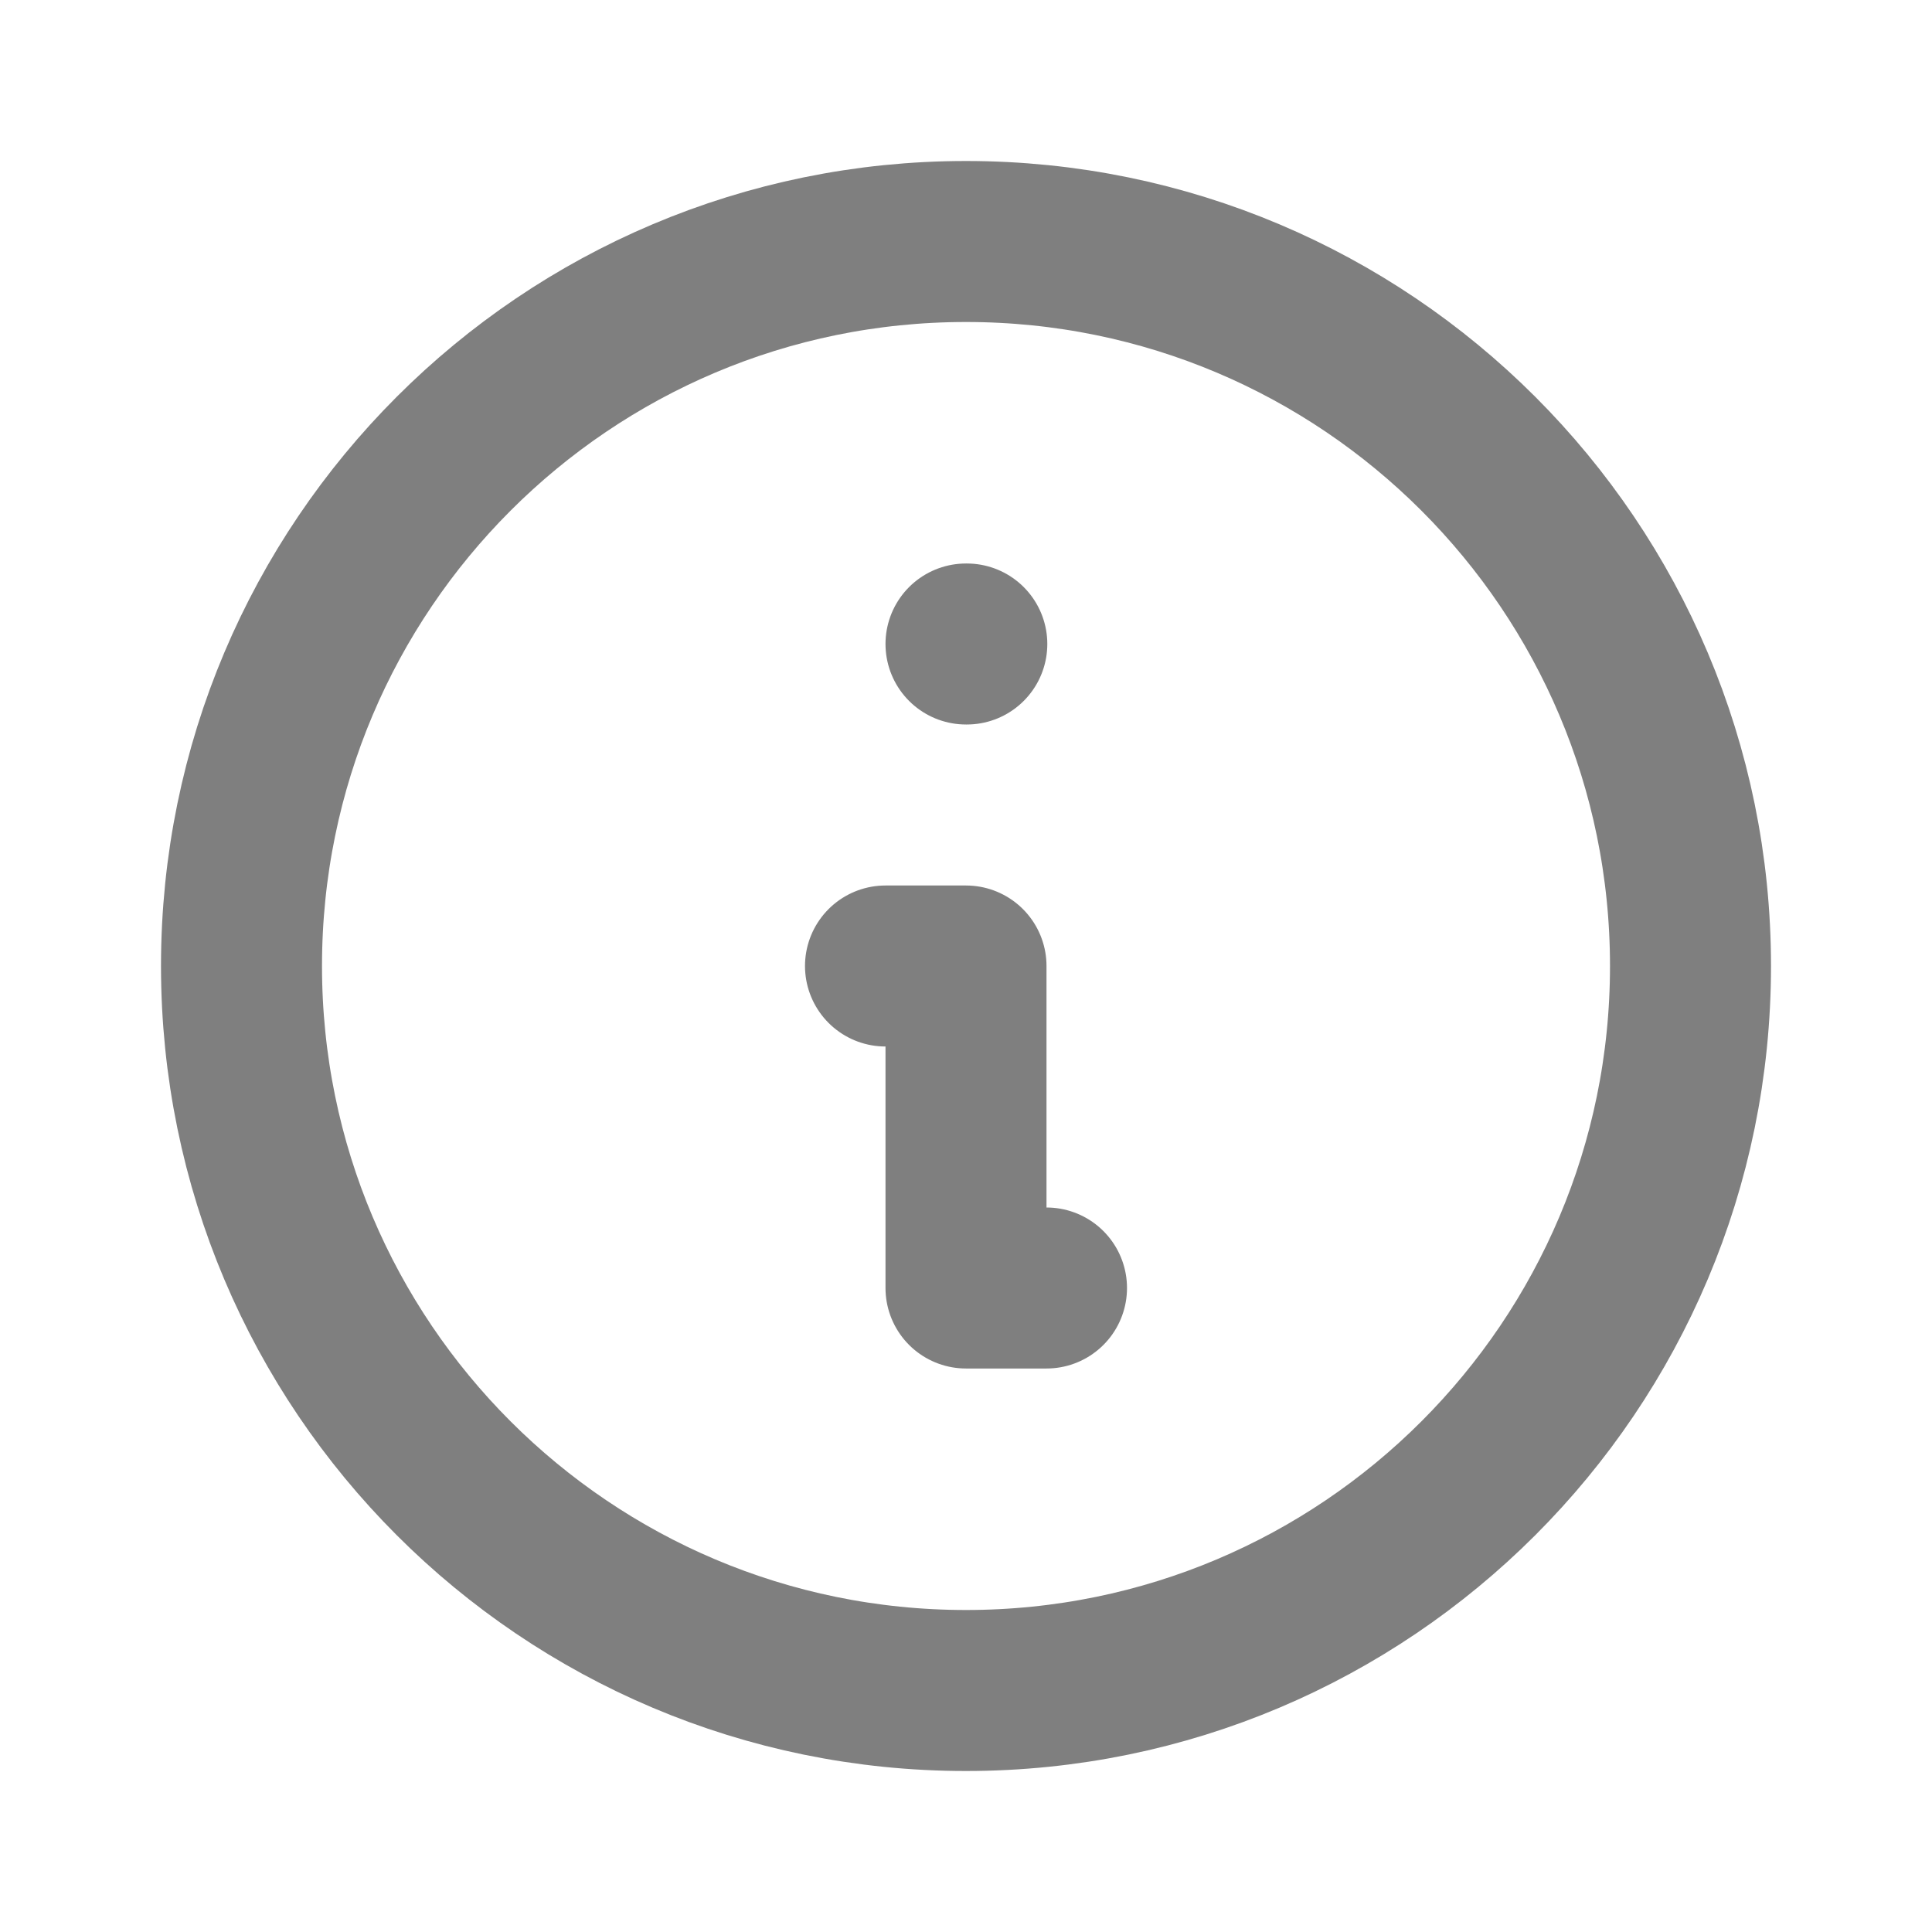
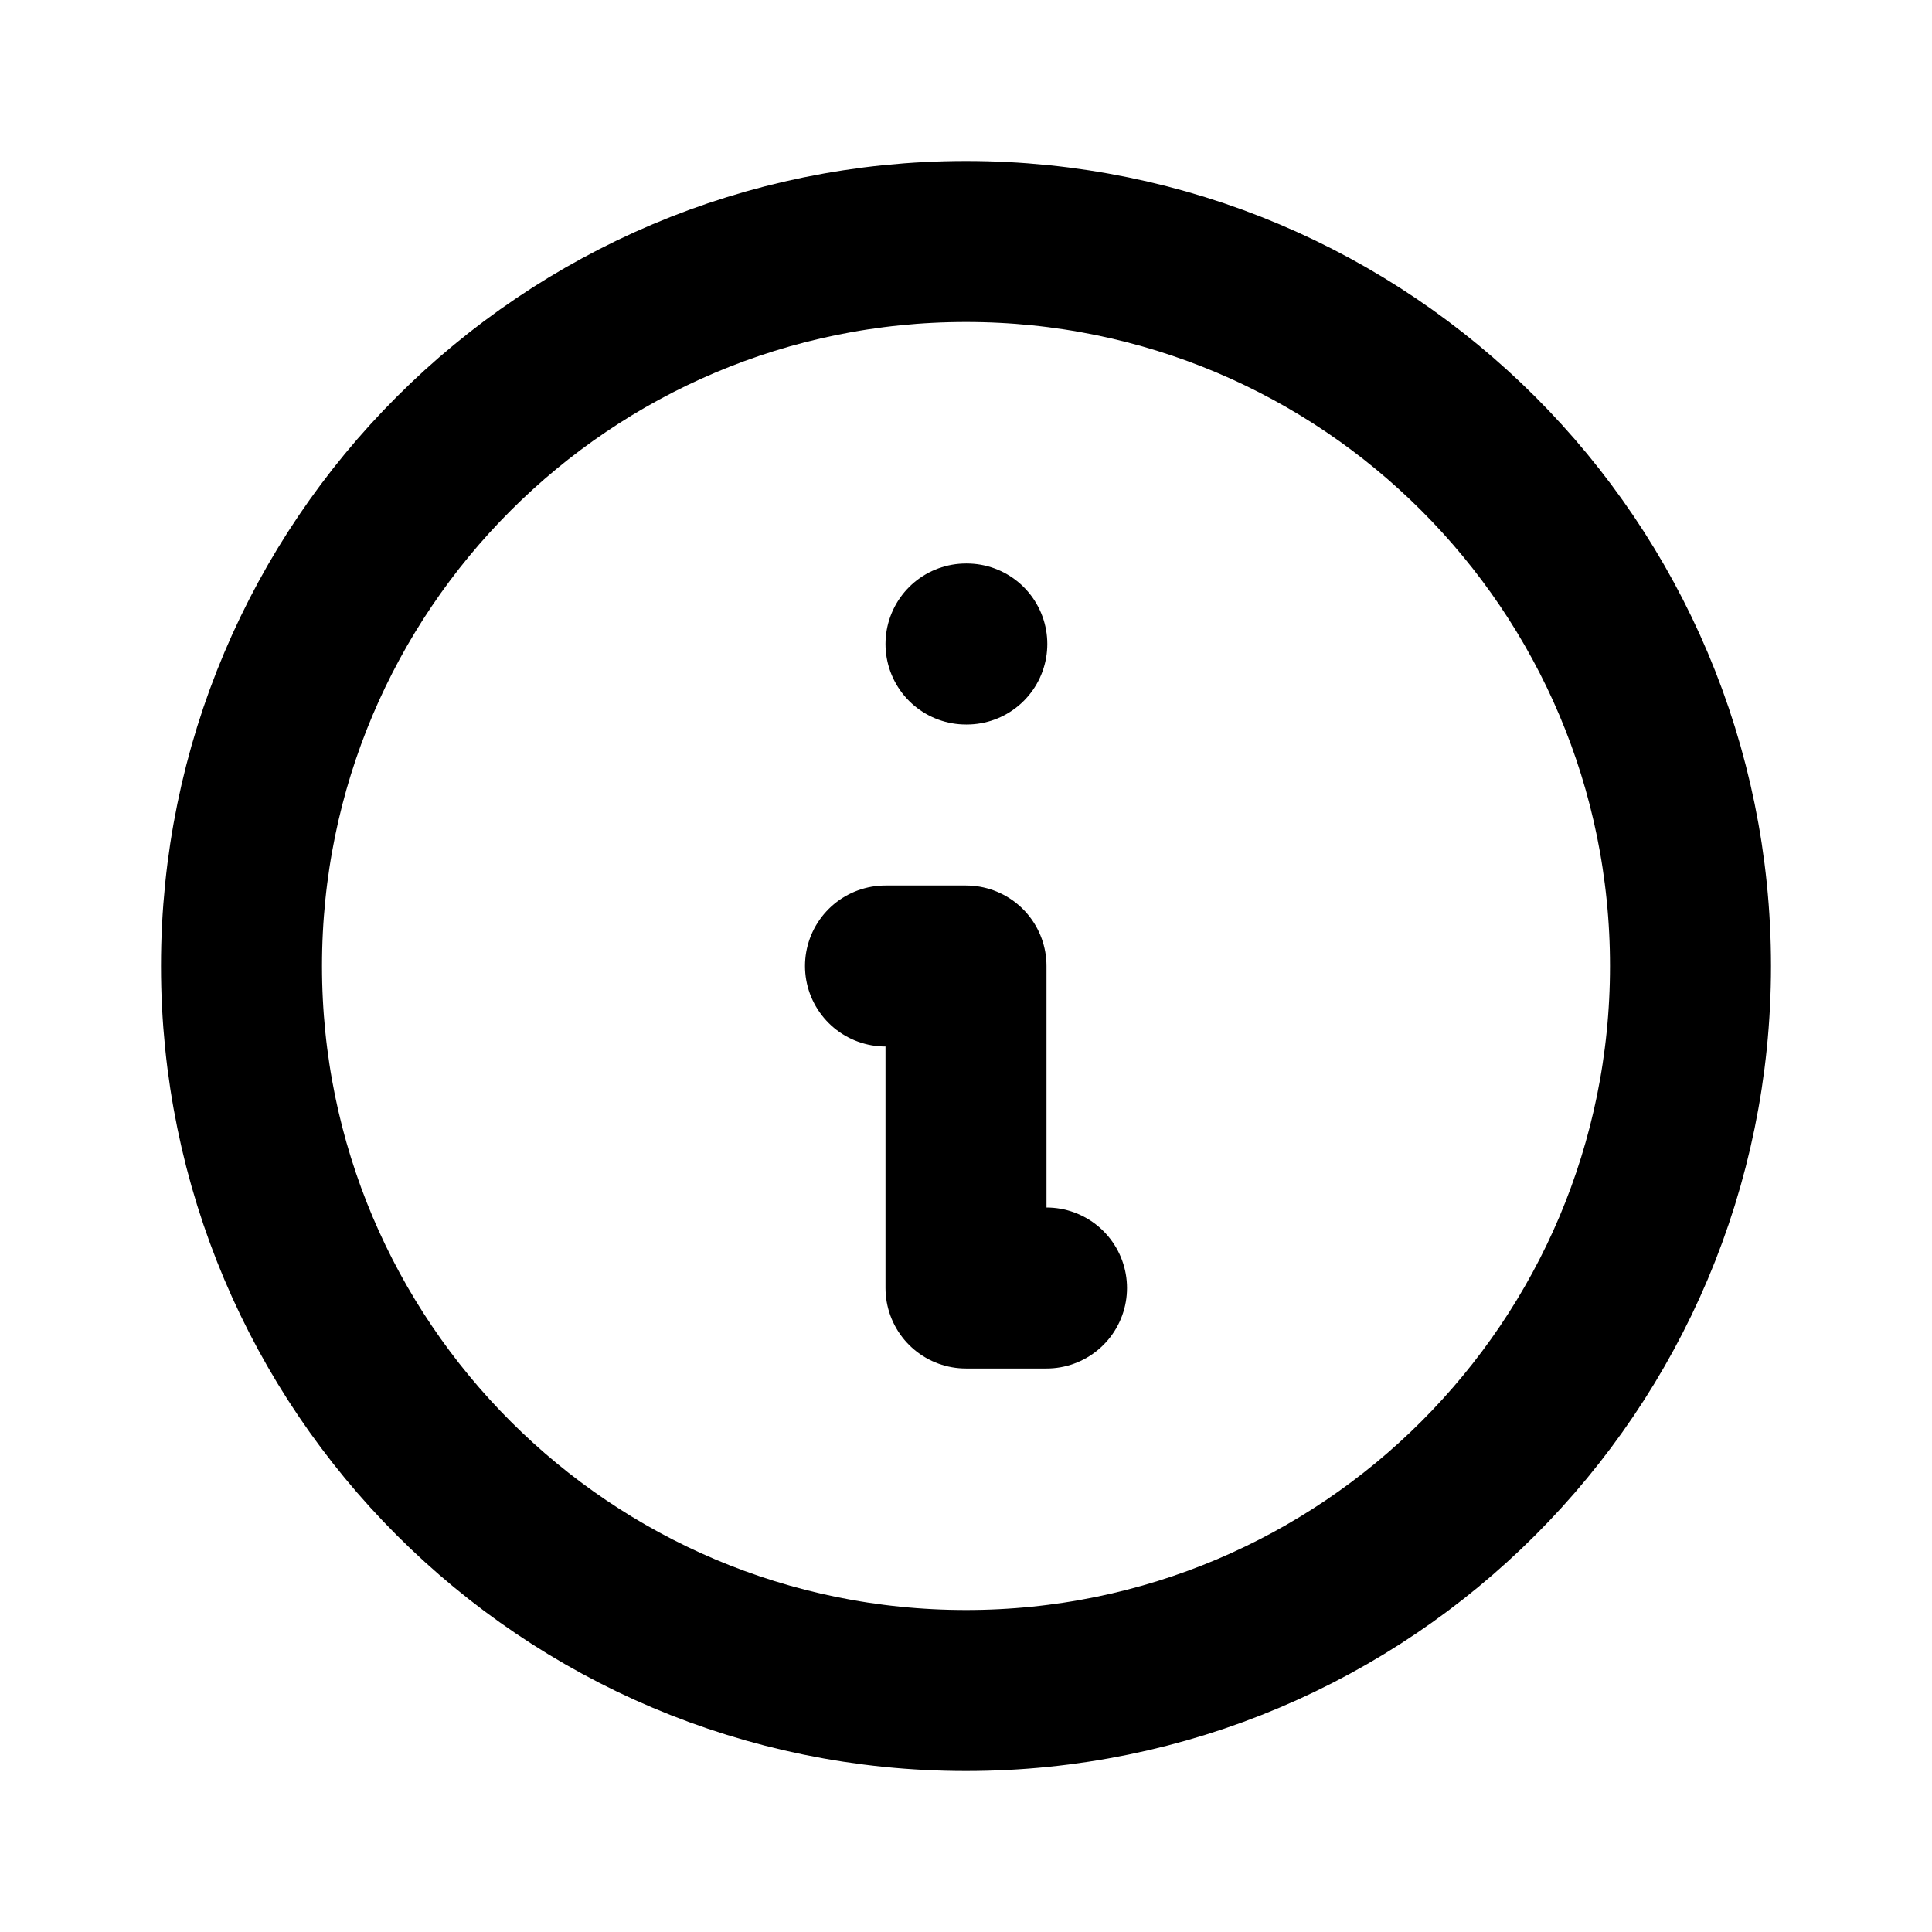
<svg xmlns="http://www.w3.org/2000/svg" width="100%" height="100%" viewBox="0 0 24 24" fill="none">
-   <path d="M13 16H12V12H11M12 8H12.01M21 12C21 16.971 16.971 21 12 21C7.029 21 3 16.971 3 12C3 7.029 7.029 3 12 3C16.971 3 21 7.029 21 12Z" stroke="currentColor" stroke-opacity="0.5" stroke-width="2" stroke-linecap="round" stroke-linejoin="round" />
+   <path d="M13 16H12V12H11M12 8H12.01M21 12C21 16.971 16.971 21 12 21C7.029 21 3 16.971 3 12C3 7.029 7.029 3 12 3C16.971 3 21 7.029 21 12Z" stroke="currentColor" stroke-width="2" stroke-linecap="round" stroke-linejoin="round" />
</svg>
